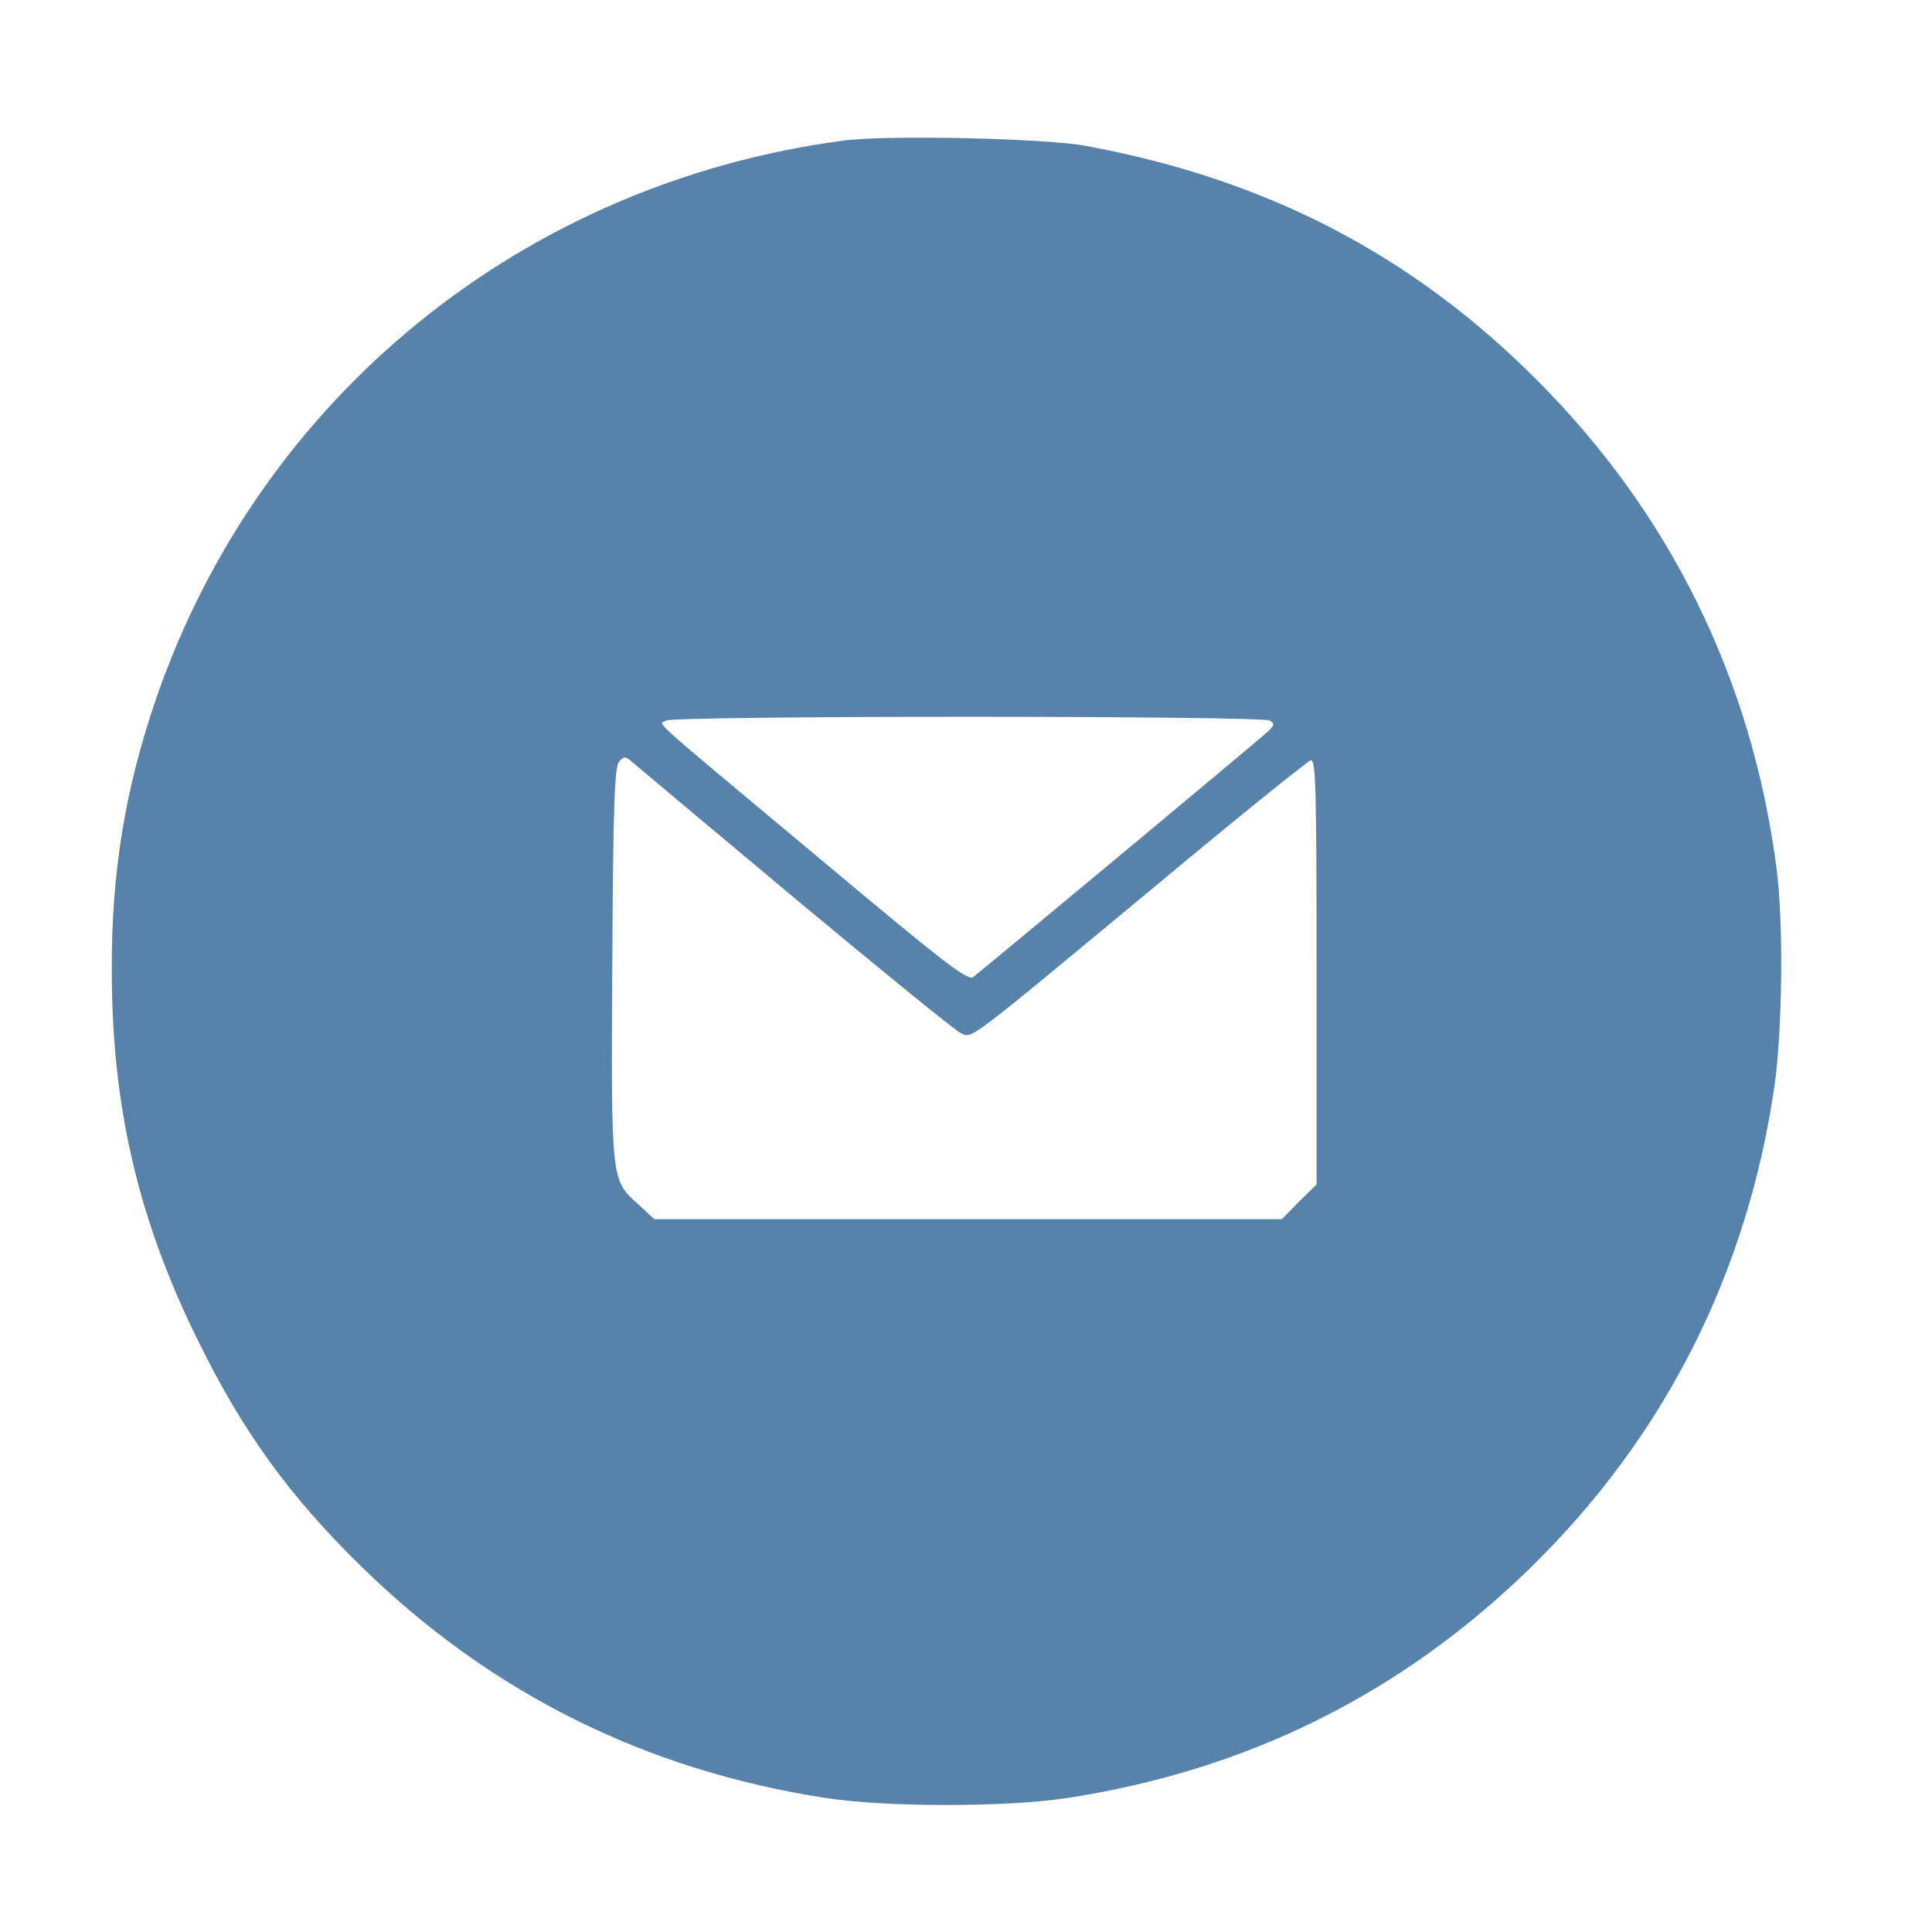
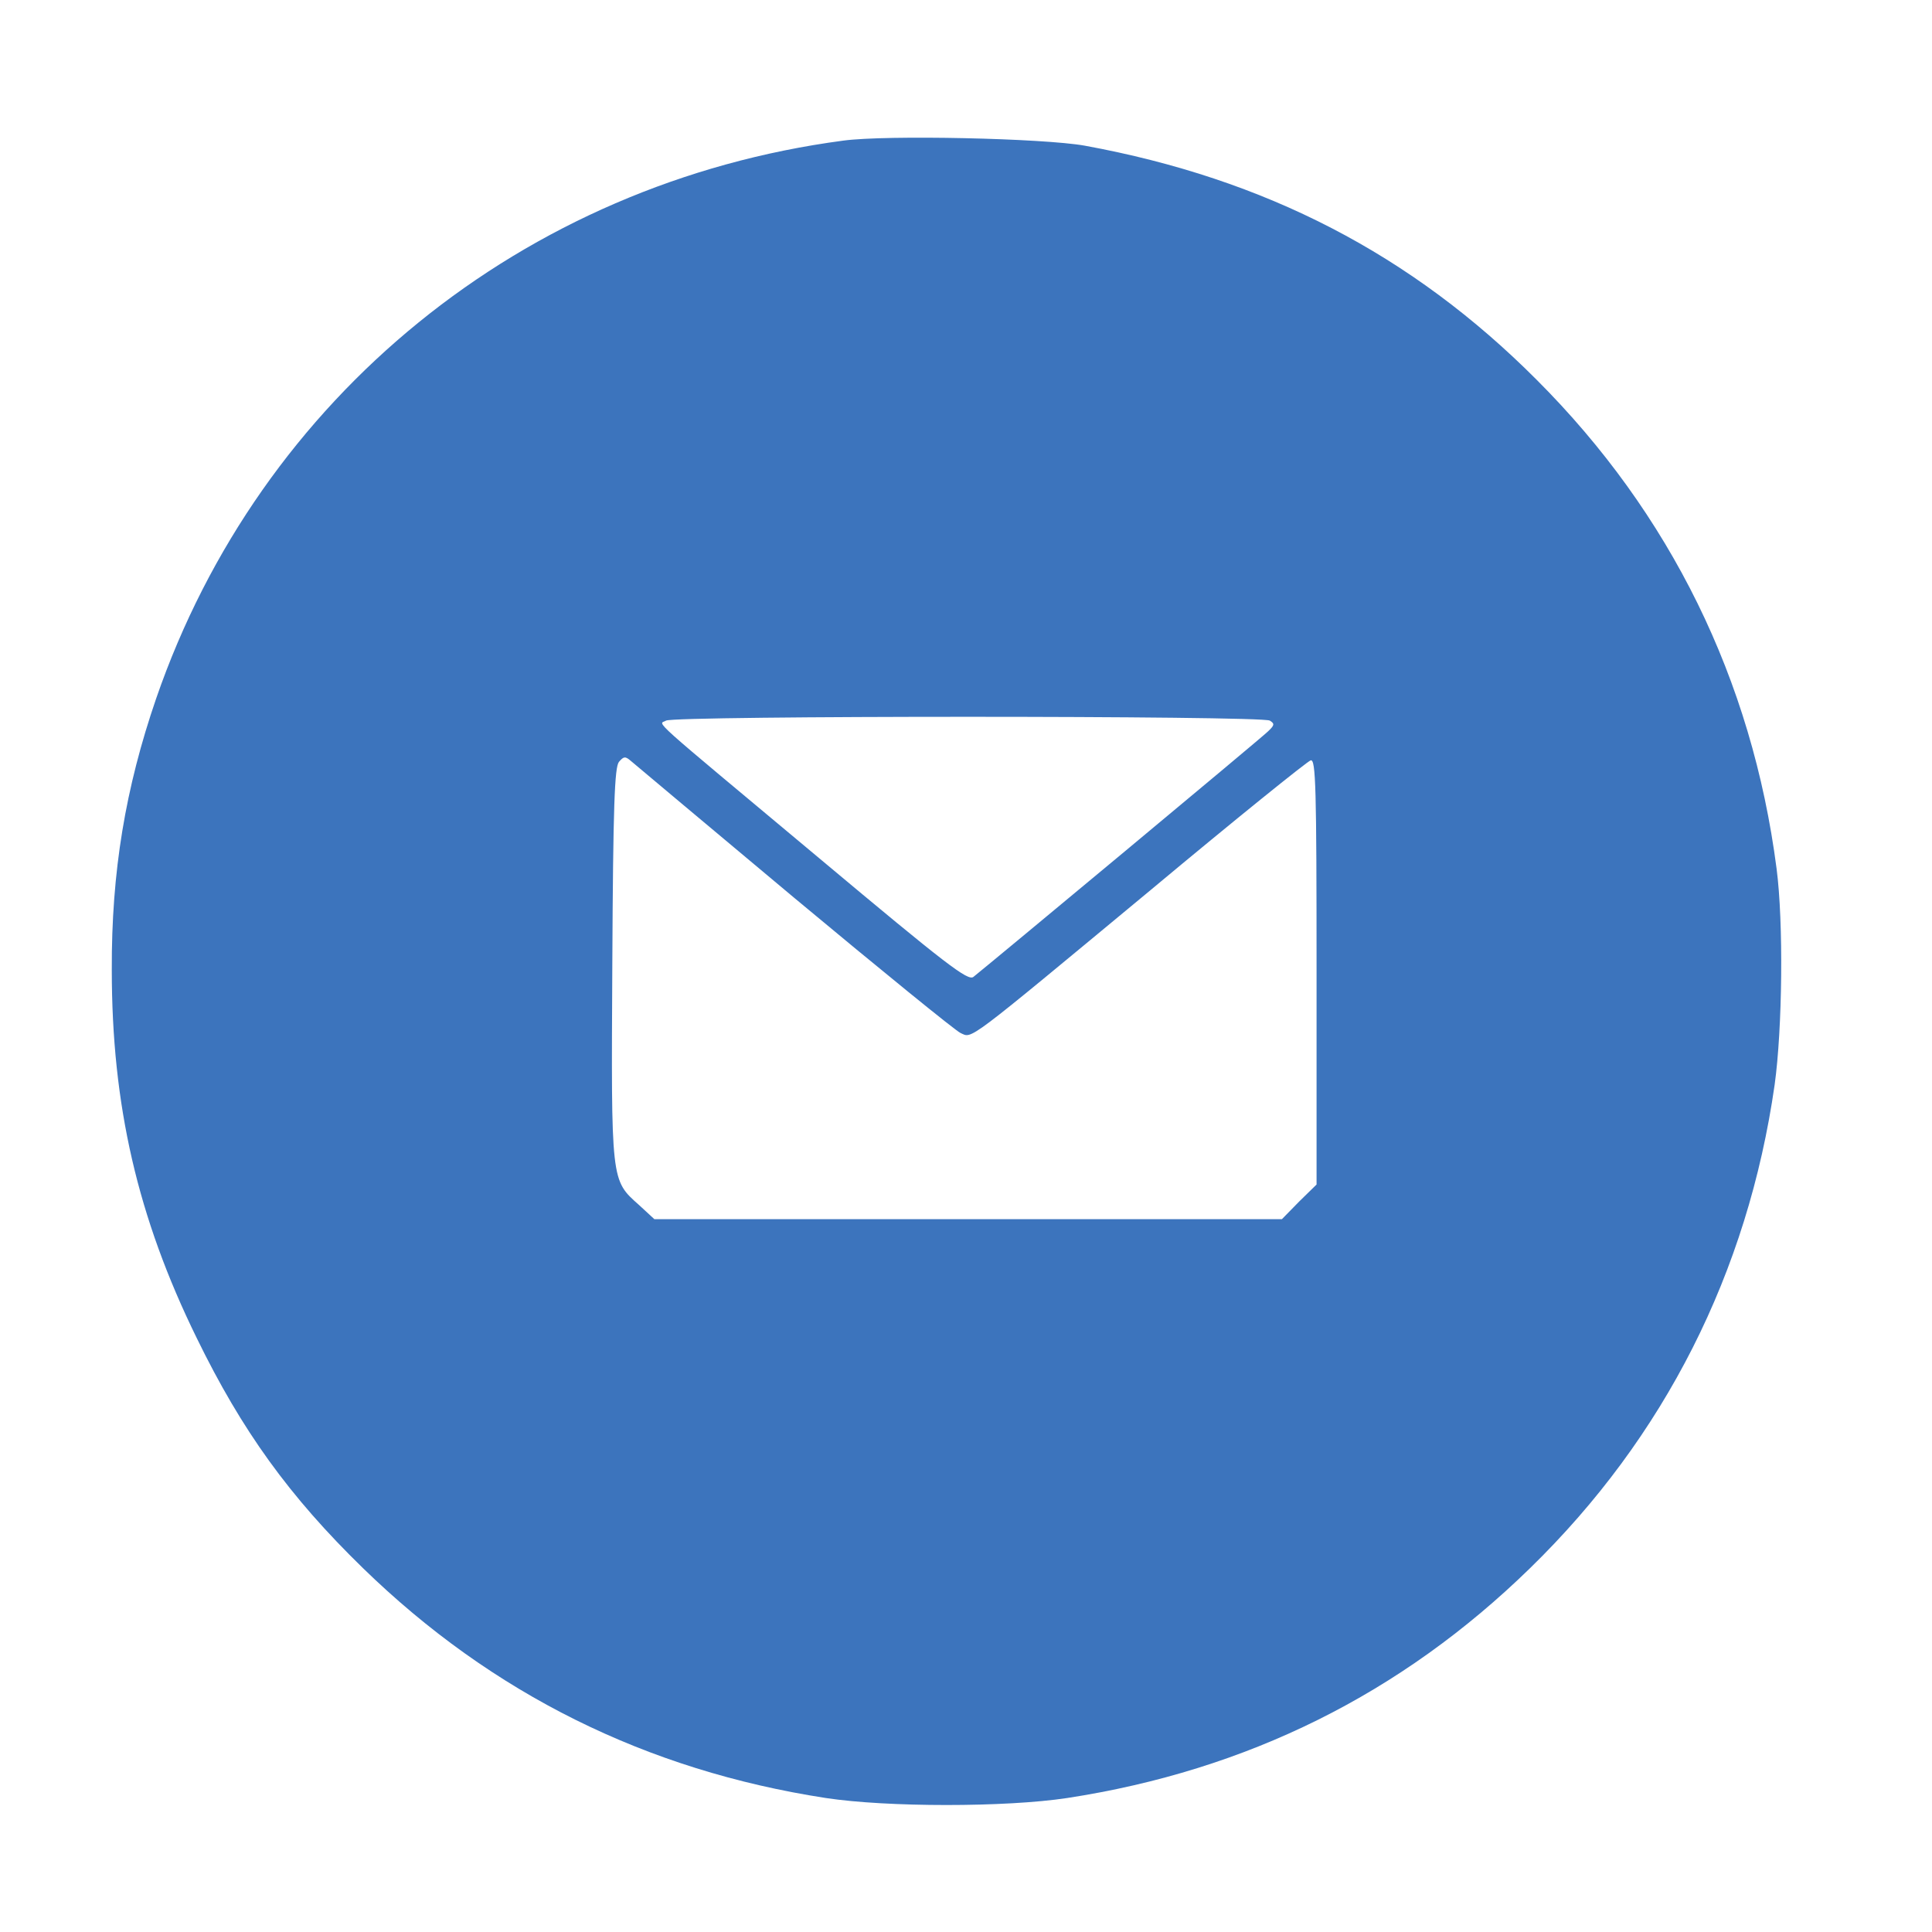
<svg xmlns="http://www.w3.org/2000/svg" version="1.0" width="496pt" height="496pt" viewBox="0 0 496 496" preserveAspectRatio="xMidYMid meet">
-   <g transform="translate(0,496) scale(0.1,-0.1)" fill="#5782AA" stroke="none">
+   <g transform="translate(0,496) scale(0.1,-0.1)" fill="#3C74BD" stroke="none">
    <path d="M2165 4599 c-822 -109 -1497 -658 -1764 -1432 -79 -230 -115 -445 -114 -697 0 -347 66 -635 218 -945 116 -238 238 -407 427 -591 331 -322 727 -519 1188 -590 158 -24 462 -24 620 0 462 71 857 267 1188 590 345 336 559 759 628 1241 20 144 23 417 5 555 -63 486 -273 912 -616 1255 -321 322 -696 516 -1160 601 -106 19 -509 28 -620 13z m1095 -1489 c13 -8 12 -12 -5 -28 -17 -17 -712 -595 -756 -630 -14 -11 -69 31 -395 304 -452 378 -413 342 -394 354 20 13 1530 13 1550 0z m-1221 -455 c222 -185 415 -342 427 -347 31 -14 8 -31 488 367 218 182 403 331 411 333 13 3 15 -67 15 -543 l0 -546 -45 -44 -44 -45 -806 0 -805 0 -39 36 c-73 65 -72 57 -69 620 2 410 6 504 17 518 12 14 16 15 30 3 9 -8 198 -166 420 -352z" />
  </g>
</svg>
